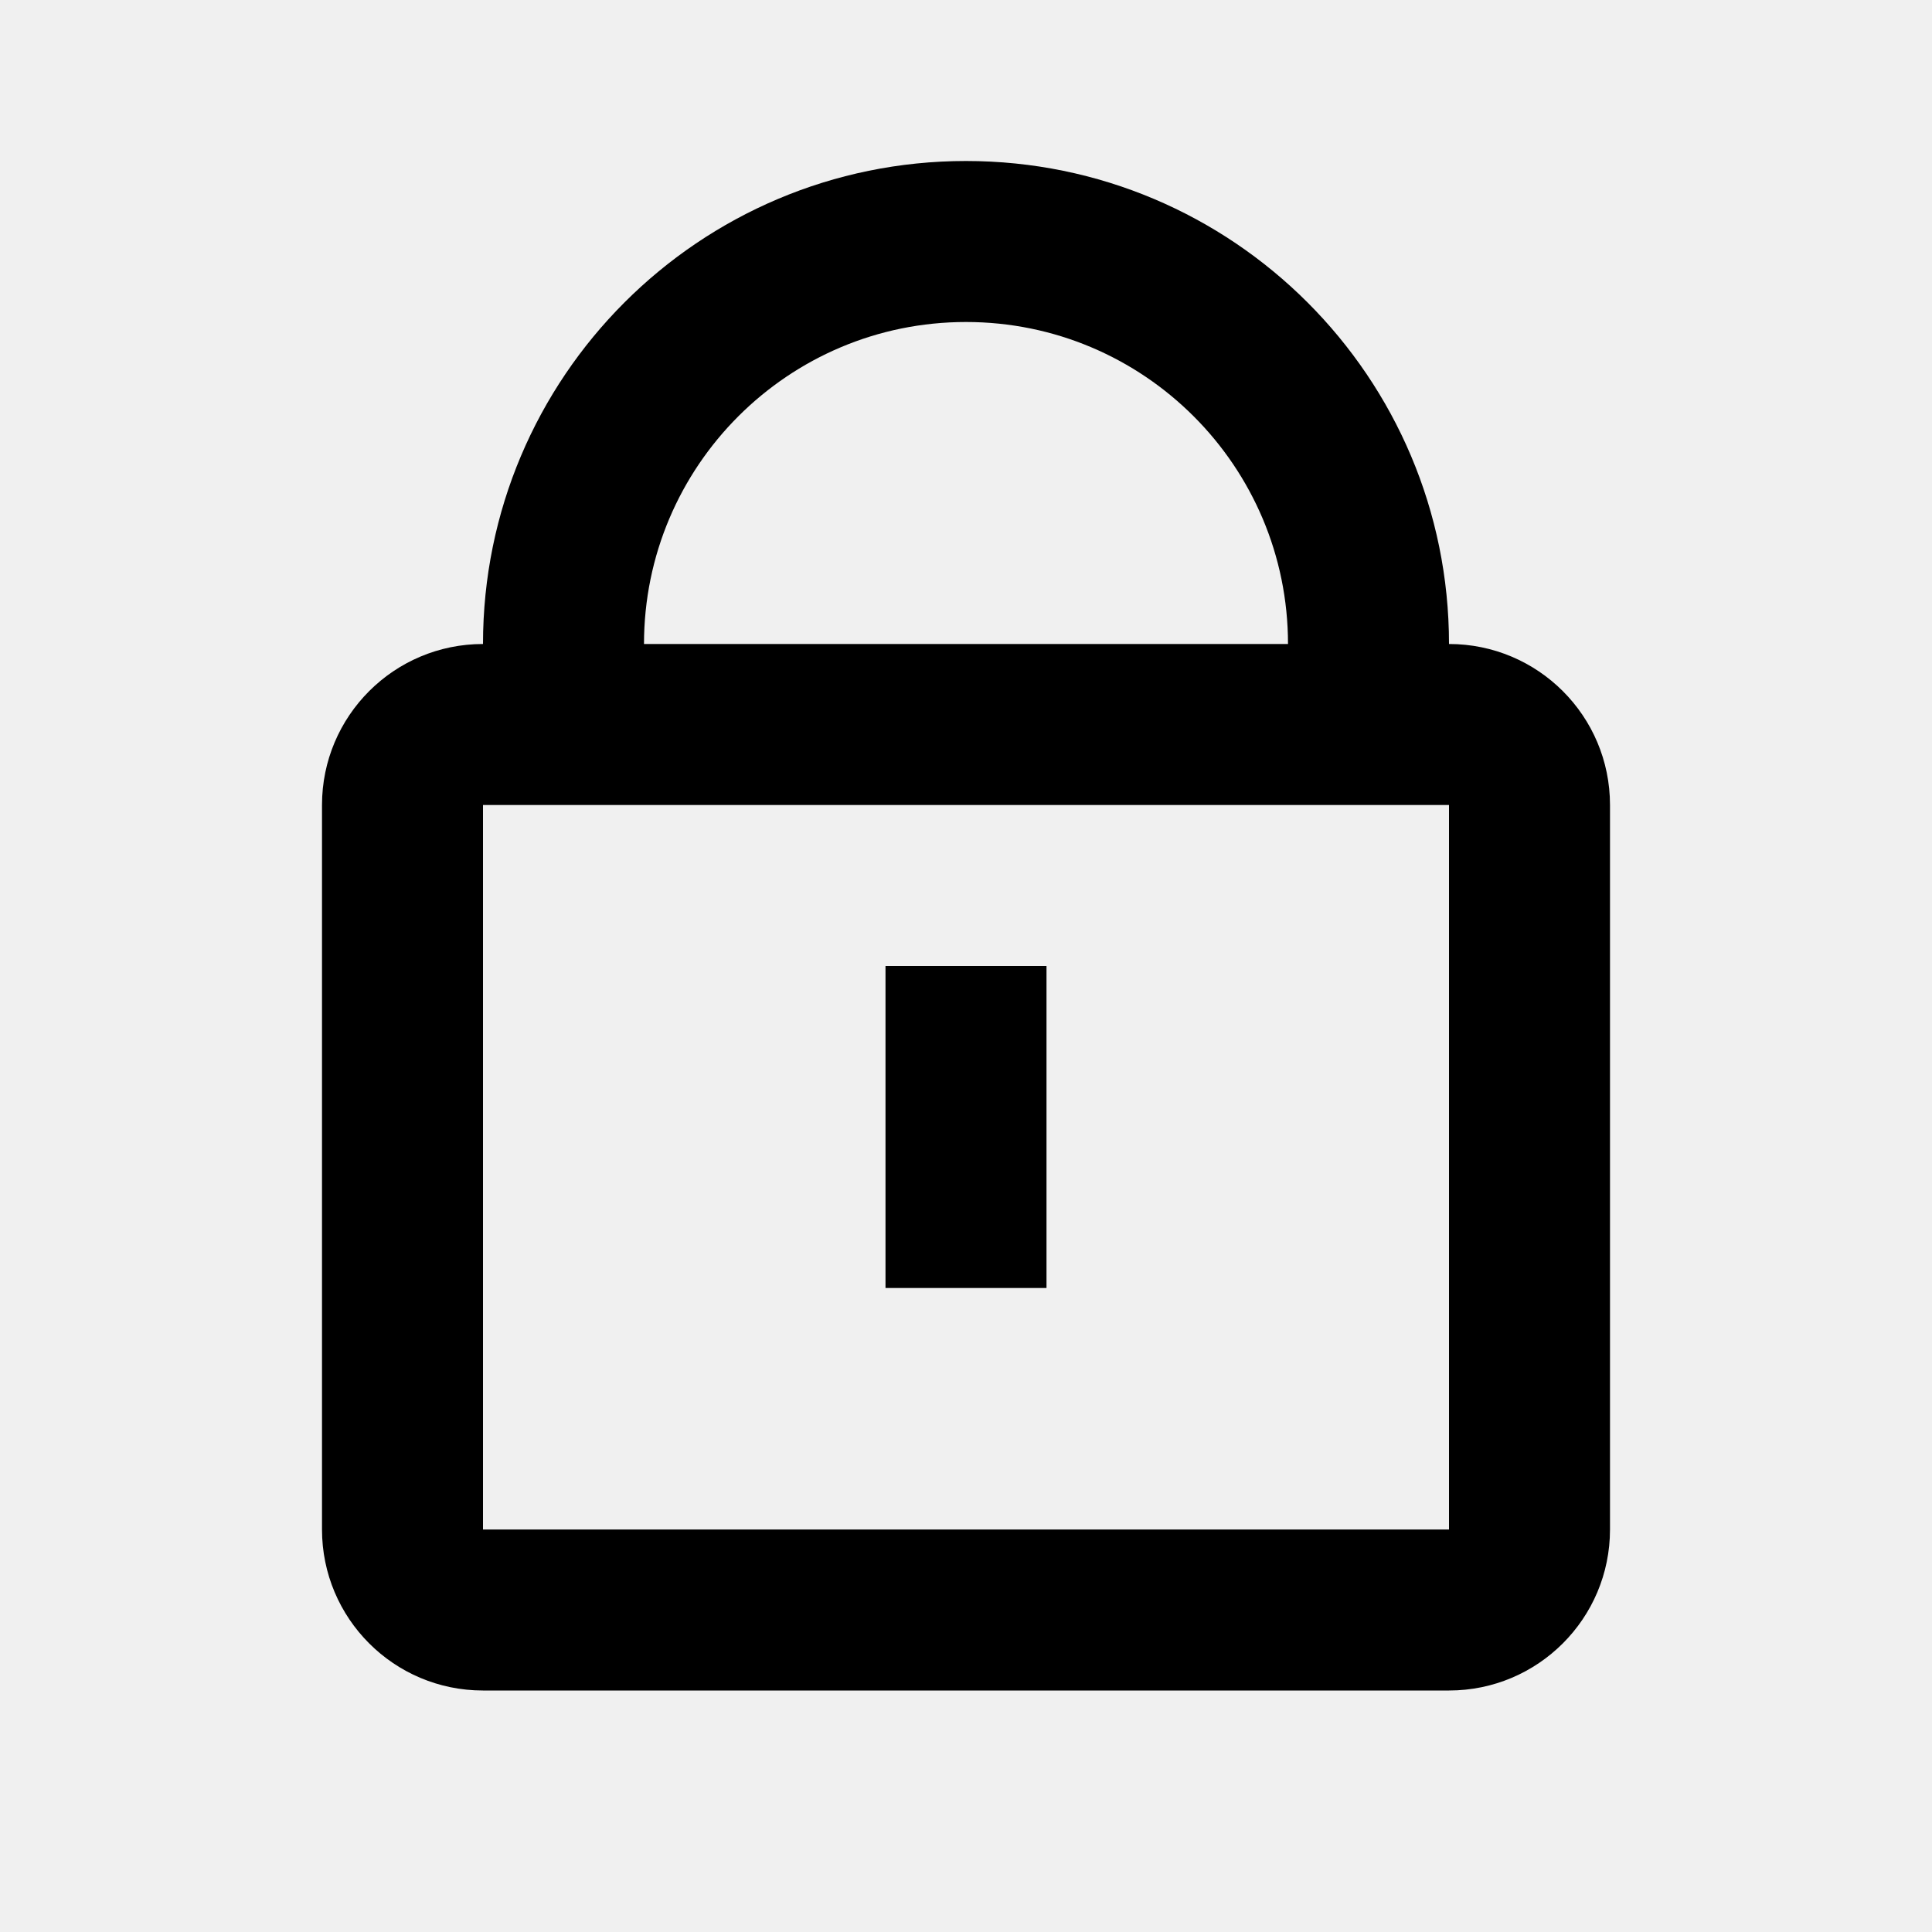
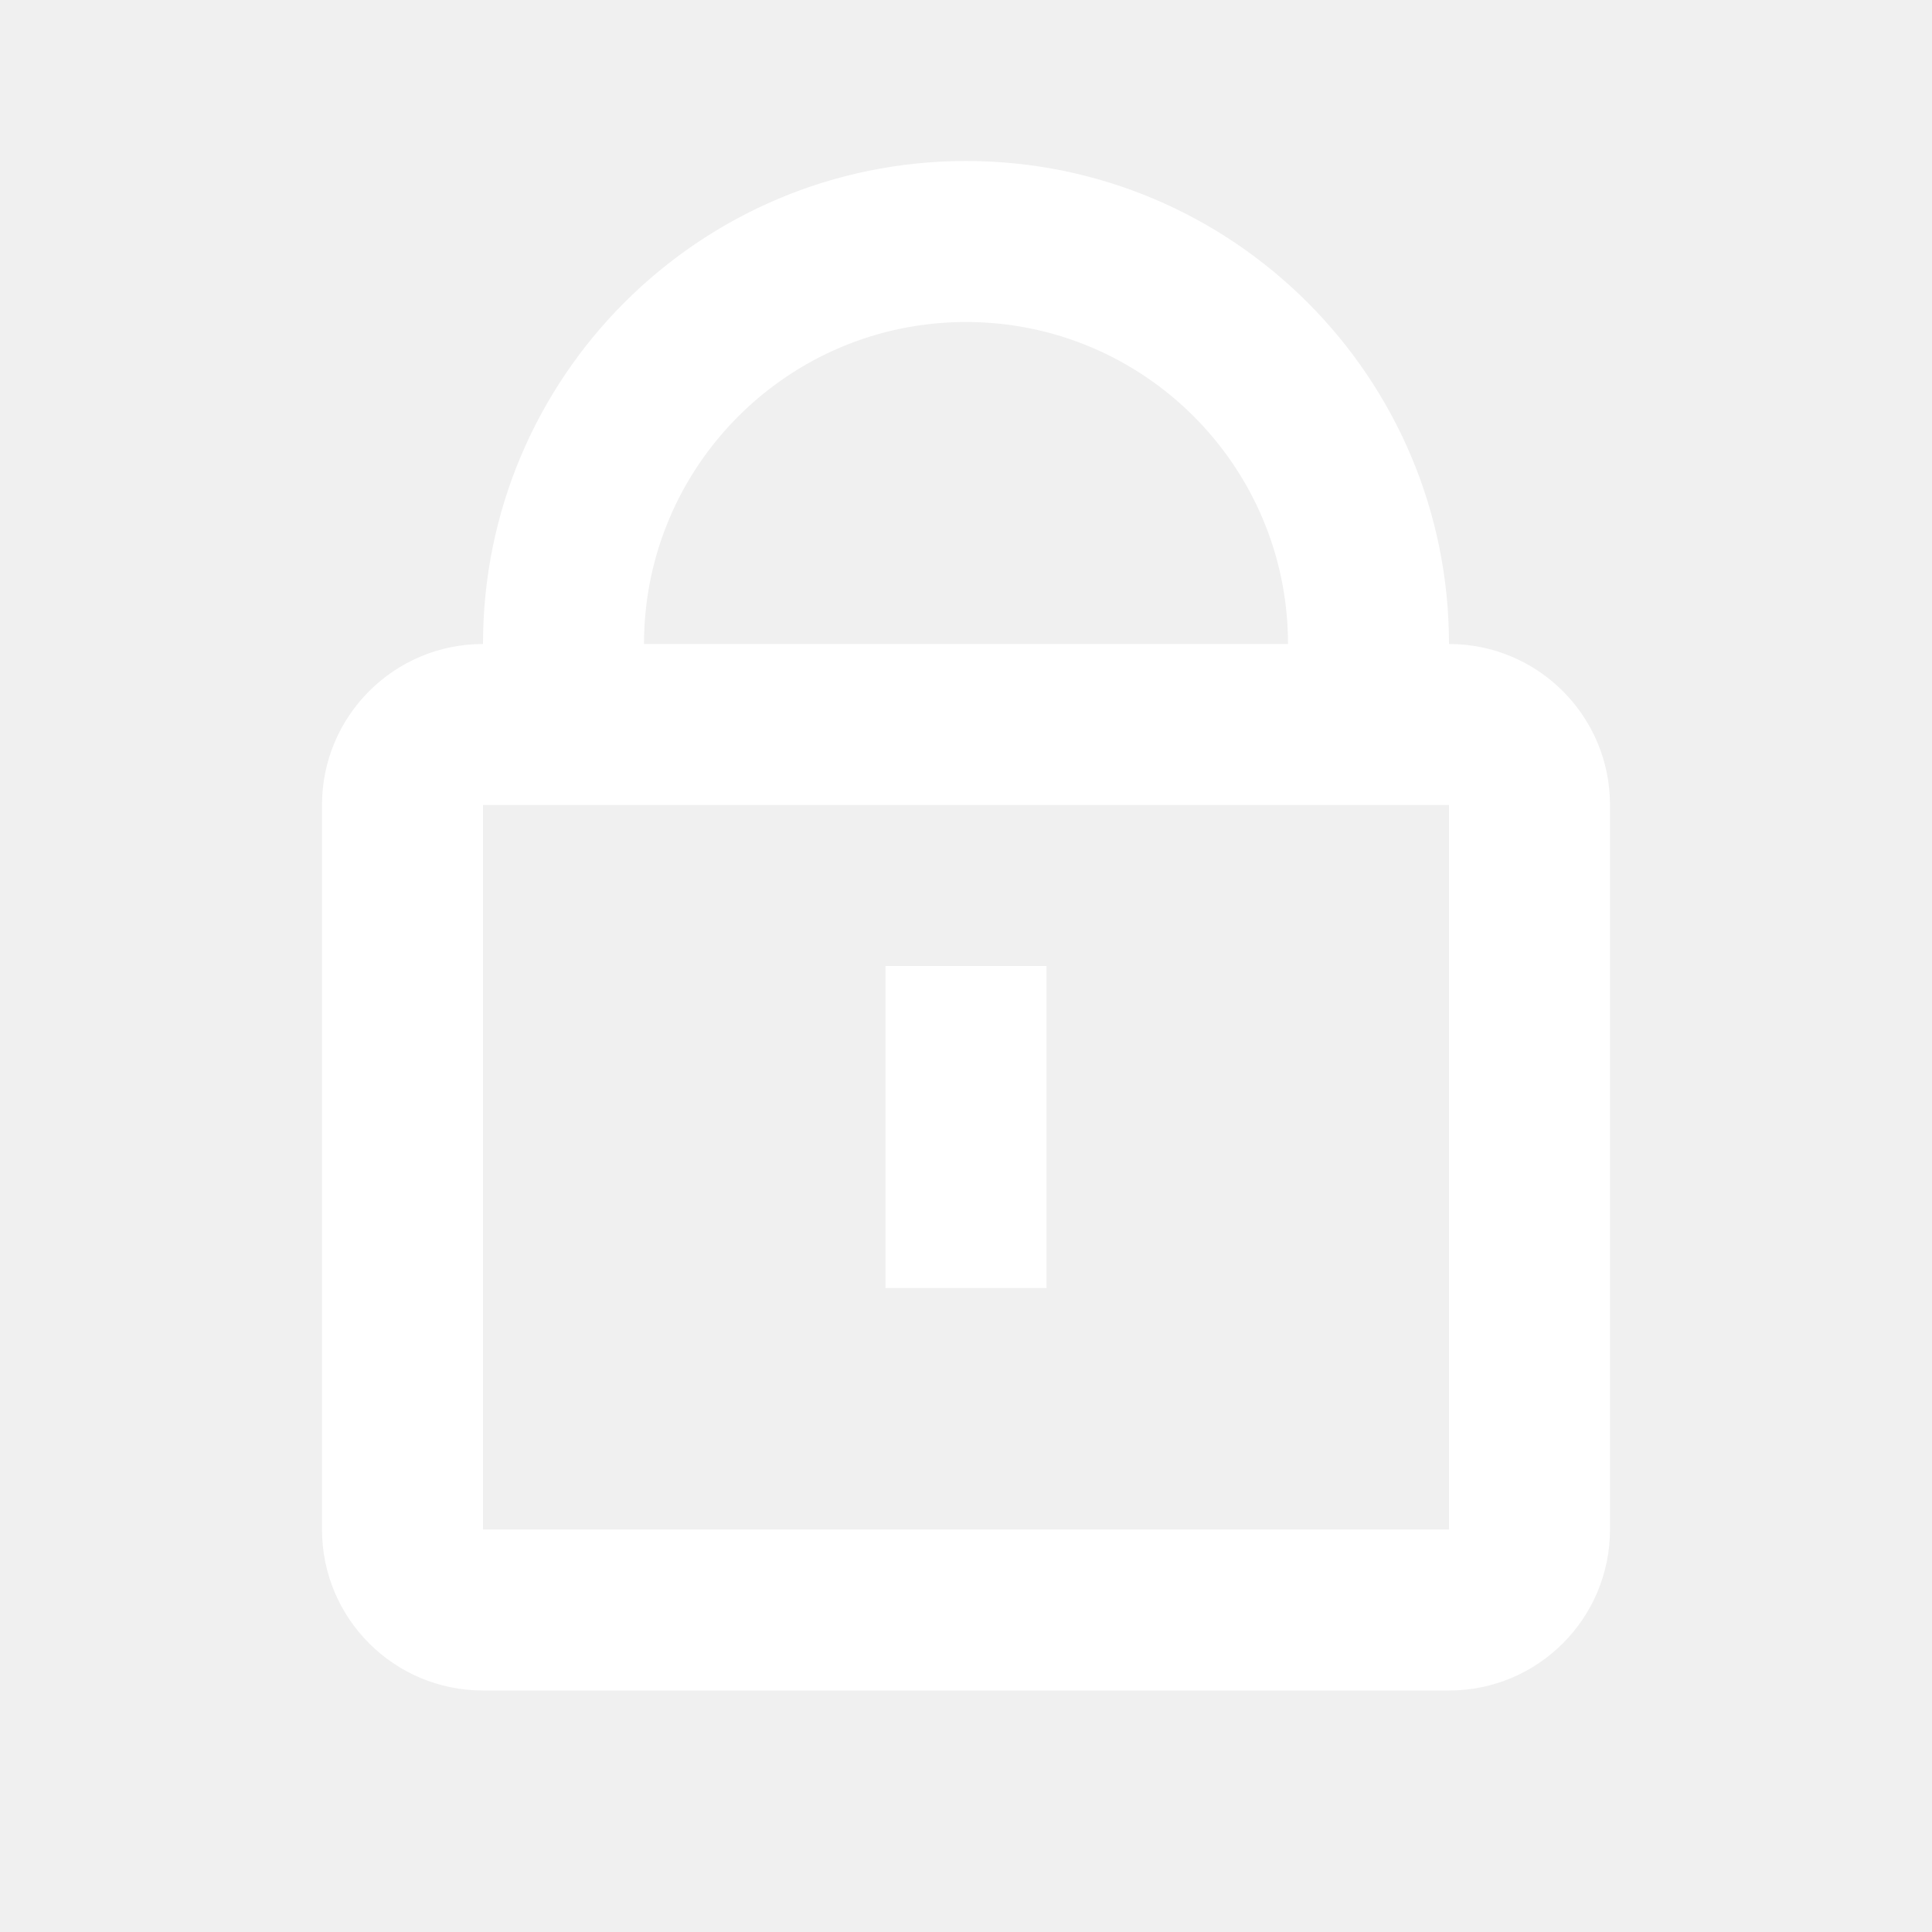
<svg xmlns="http://www.w3.org/2000/svg" width="24" height="24" viewBox="0 0 24 24" fill="#fff">
-   <path fill-rule="evenodd" clip-rule="evenodd" d="M6 8C6 4.686 8.686 2 12 2C15.314 2 18 4.686 18 8C19.105 8 20 8.895 20 10V19C20 20.105 19.105 21 18 21H6C4.895 21 4 20.105 4 19V10C4 8.895 4.895 8 6 8ZM6 19V10H18V19H6ZM11 12V16H13V12H11ZM12 4C14.209 4 16 5.791 16 8H8C8 5.791 9.791 4 12 4Z" fill="currentColor" />
+   <path fill-rule="evenodd" clip-rule="evenodd" d="M6 8C6 4.686 8.686 2 12 2C15.314 2 18 4.686 18 8C19.105 8 20 8.895 20 10V19C20 20.105 19.105 21 18 21H6C4.895 21 4 20.105 4 19V10C4 8.895 4.895 8 6 8ZM6 19V10H18V19H6ZM11 12V16H13V12H11ZM12 4C14.209 4 16 5.791 16 8H8C8 5.791 9.791 4 12 4Z" fill="#fff" />
</svg>
